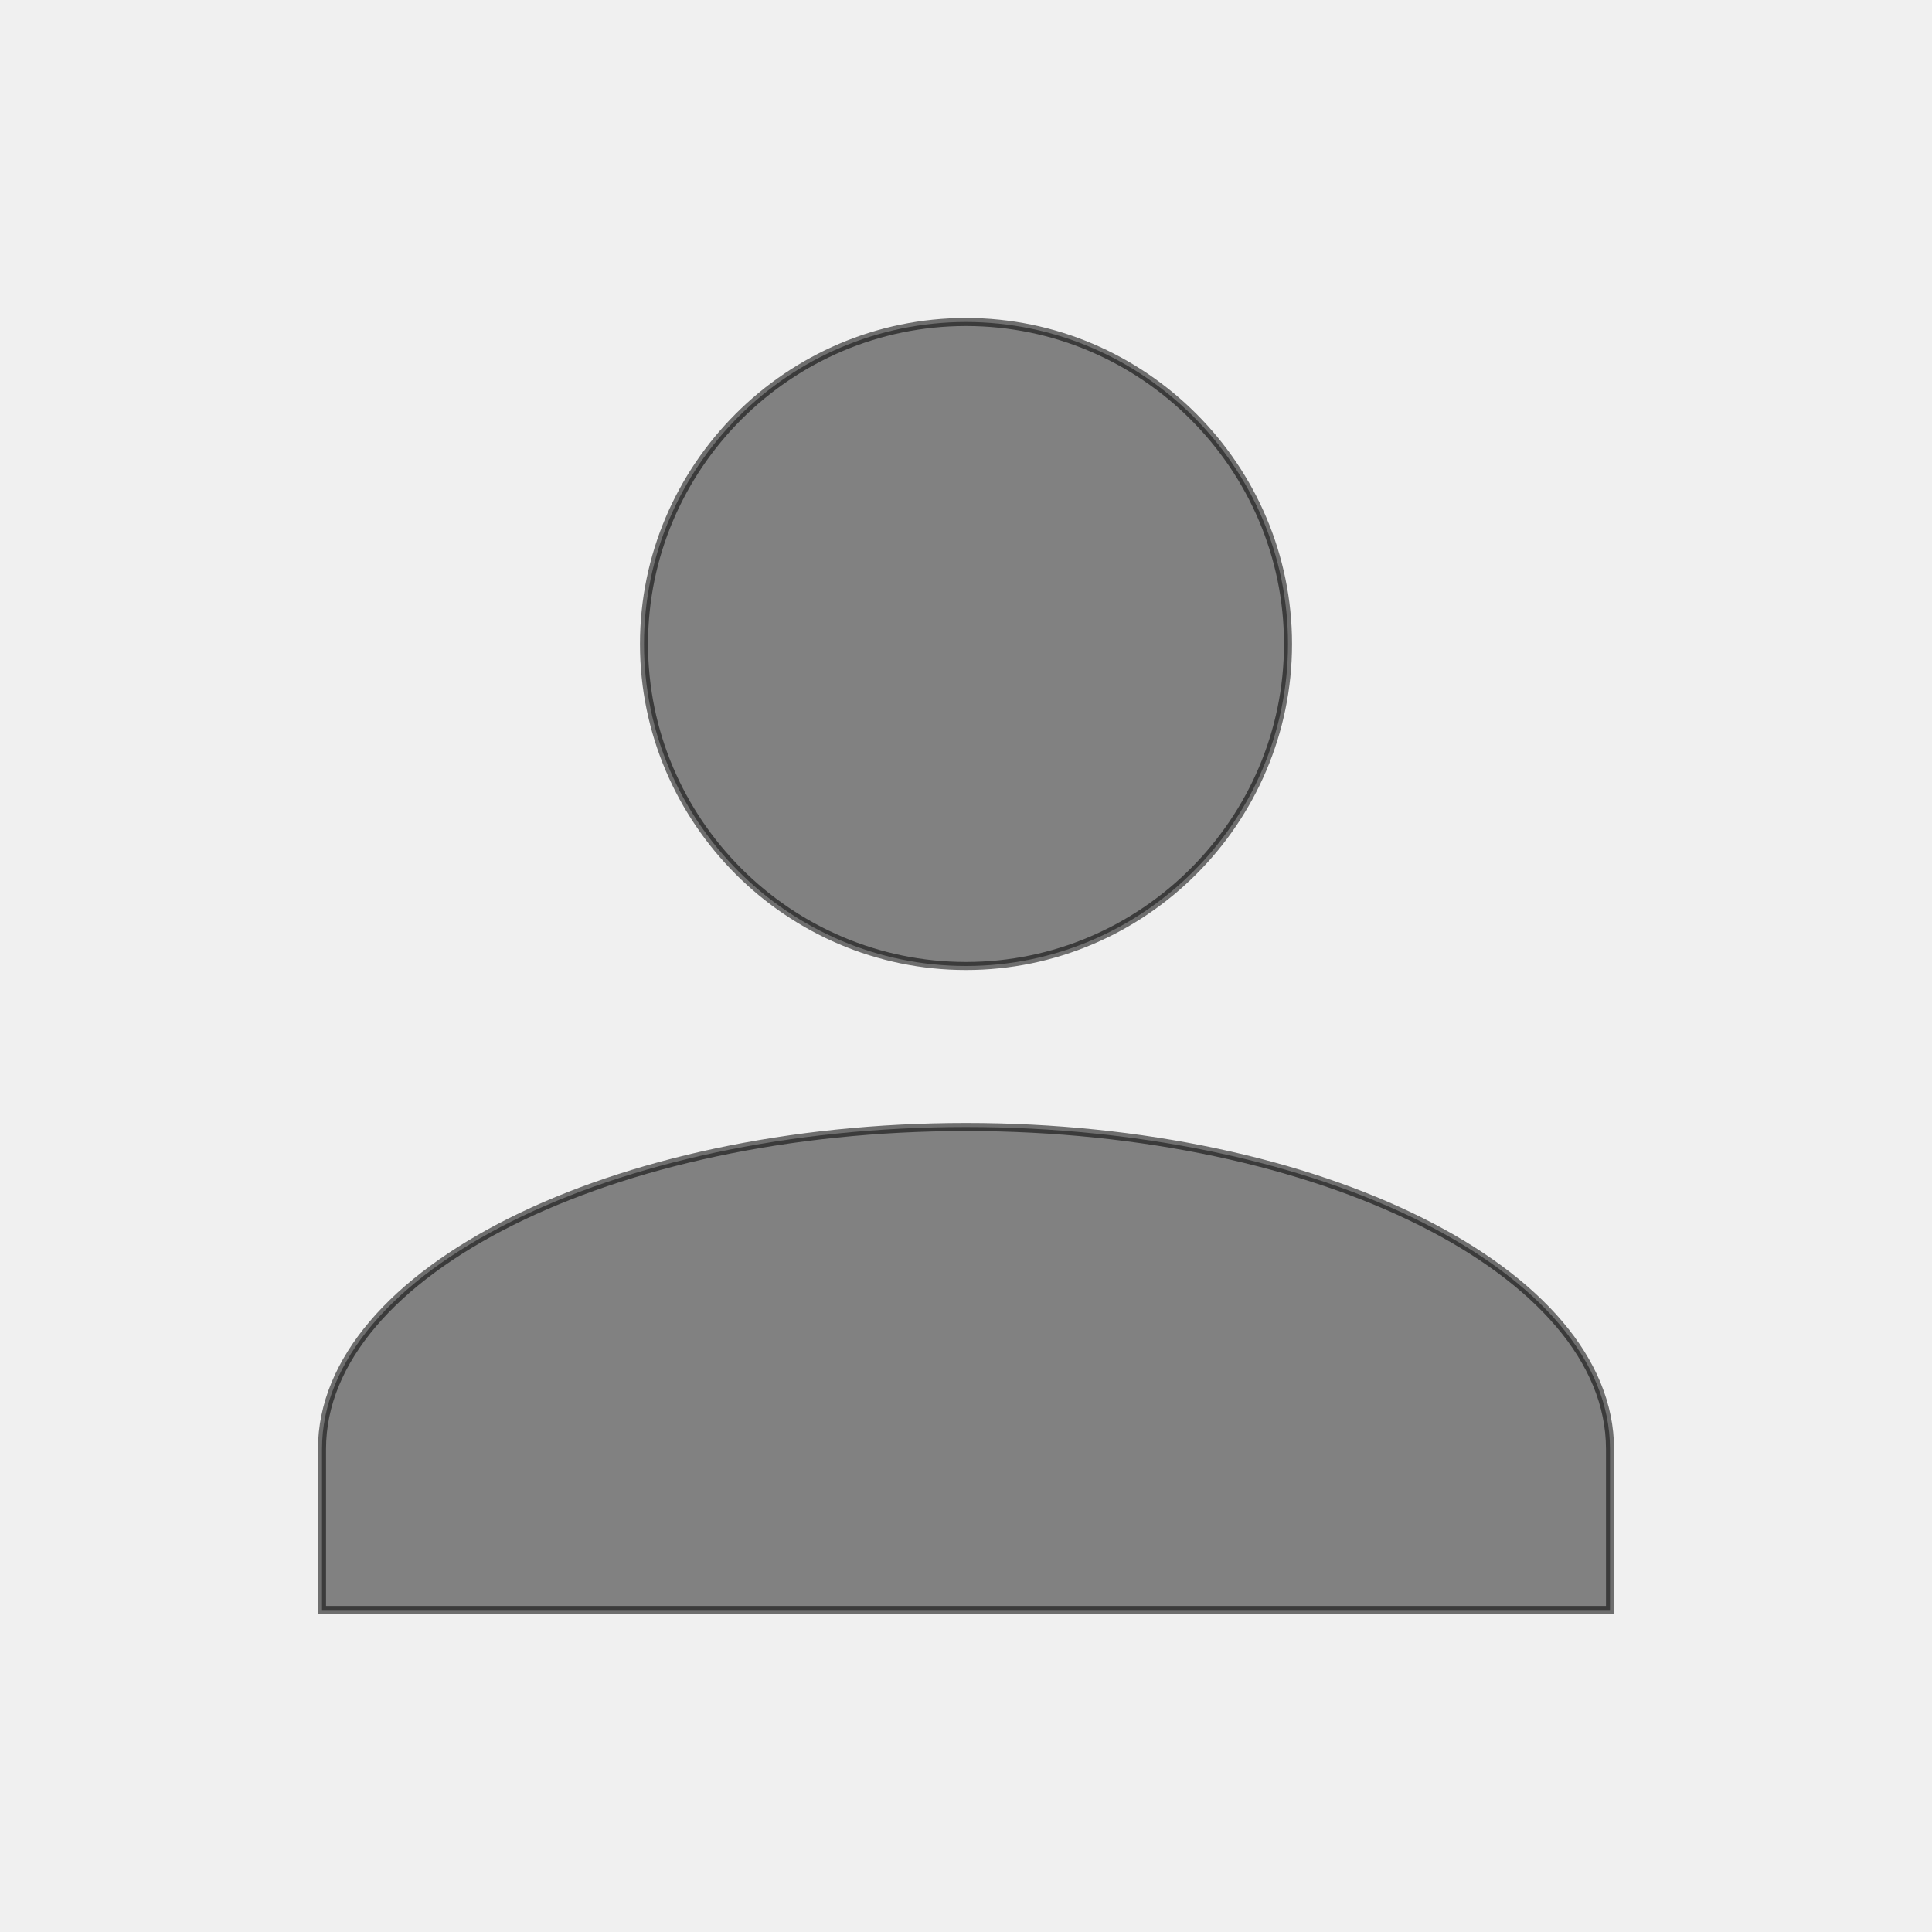
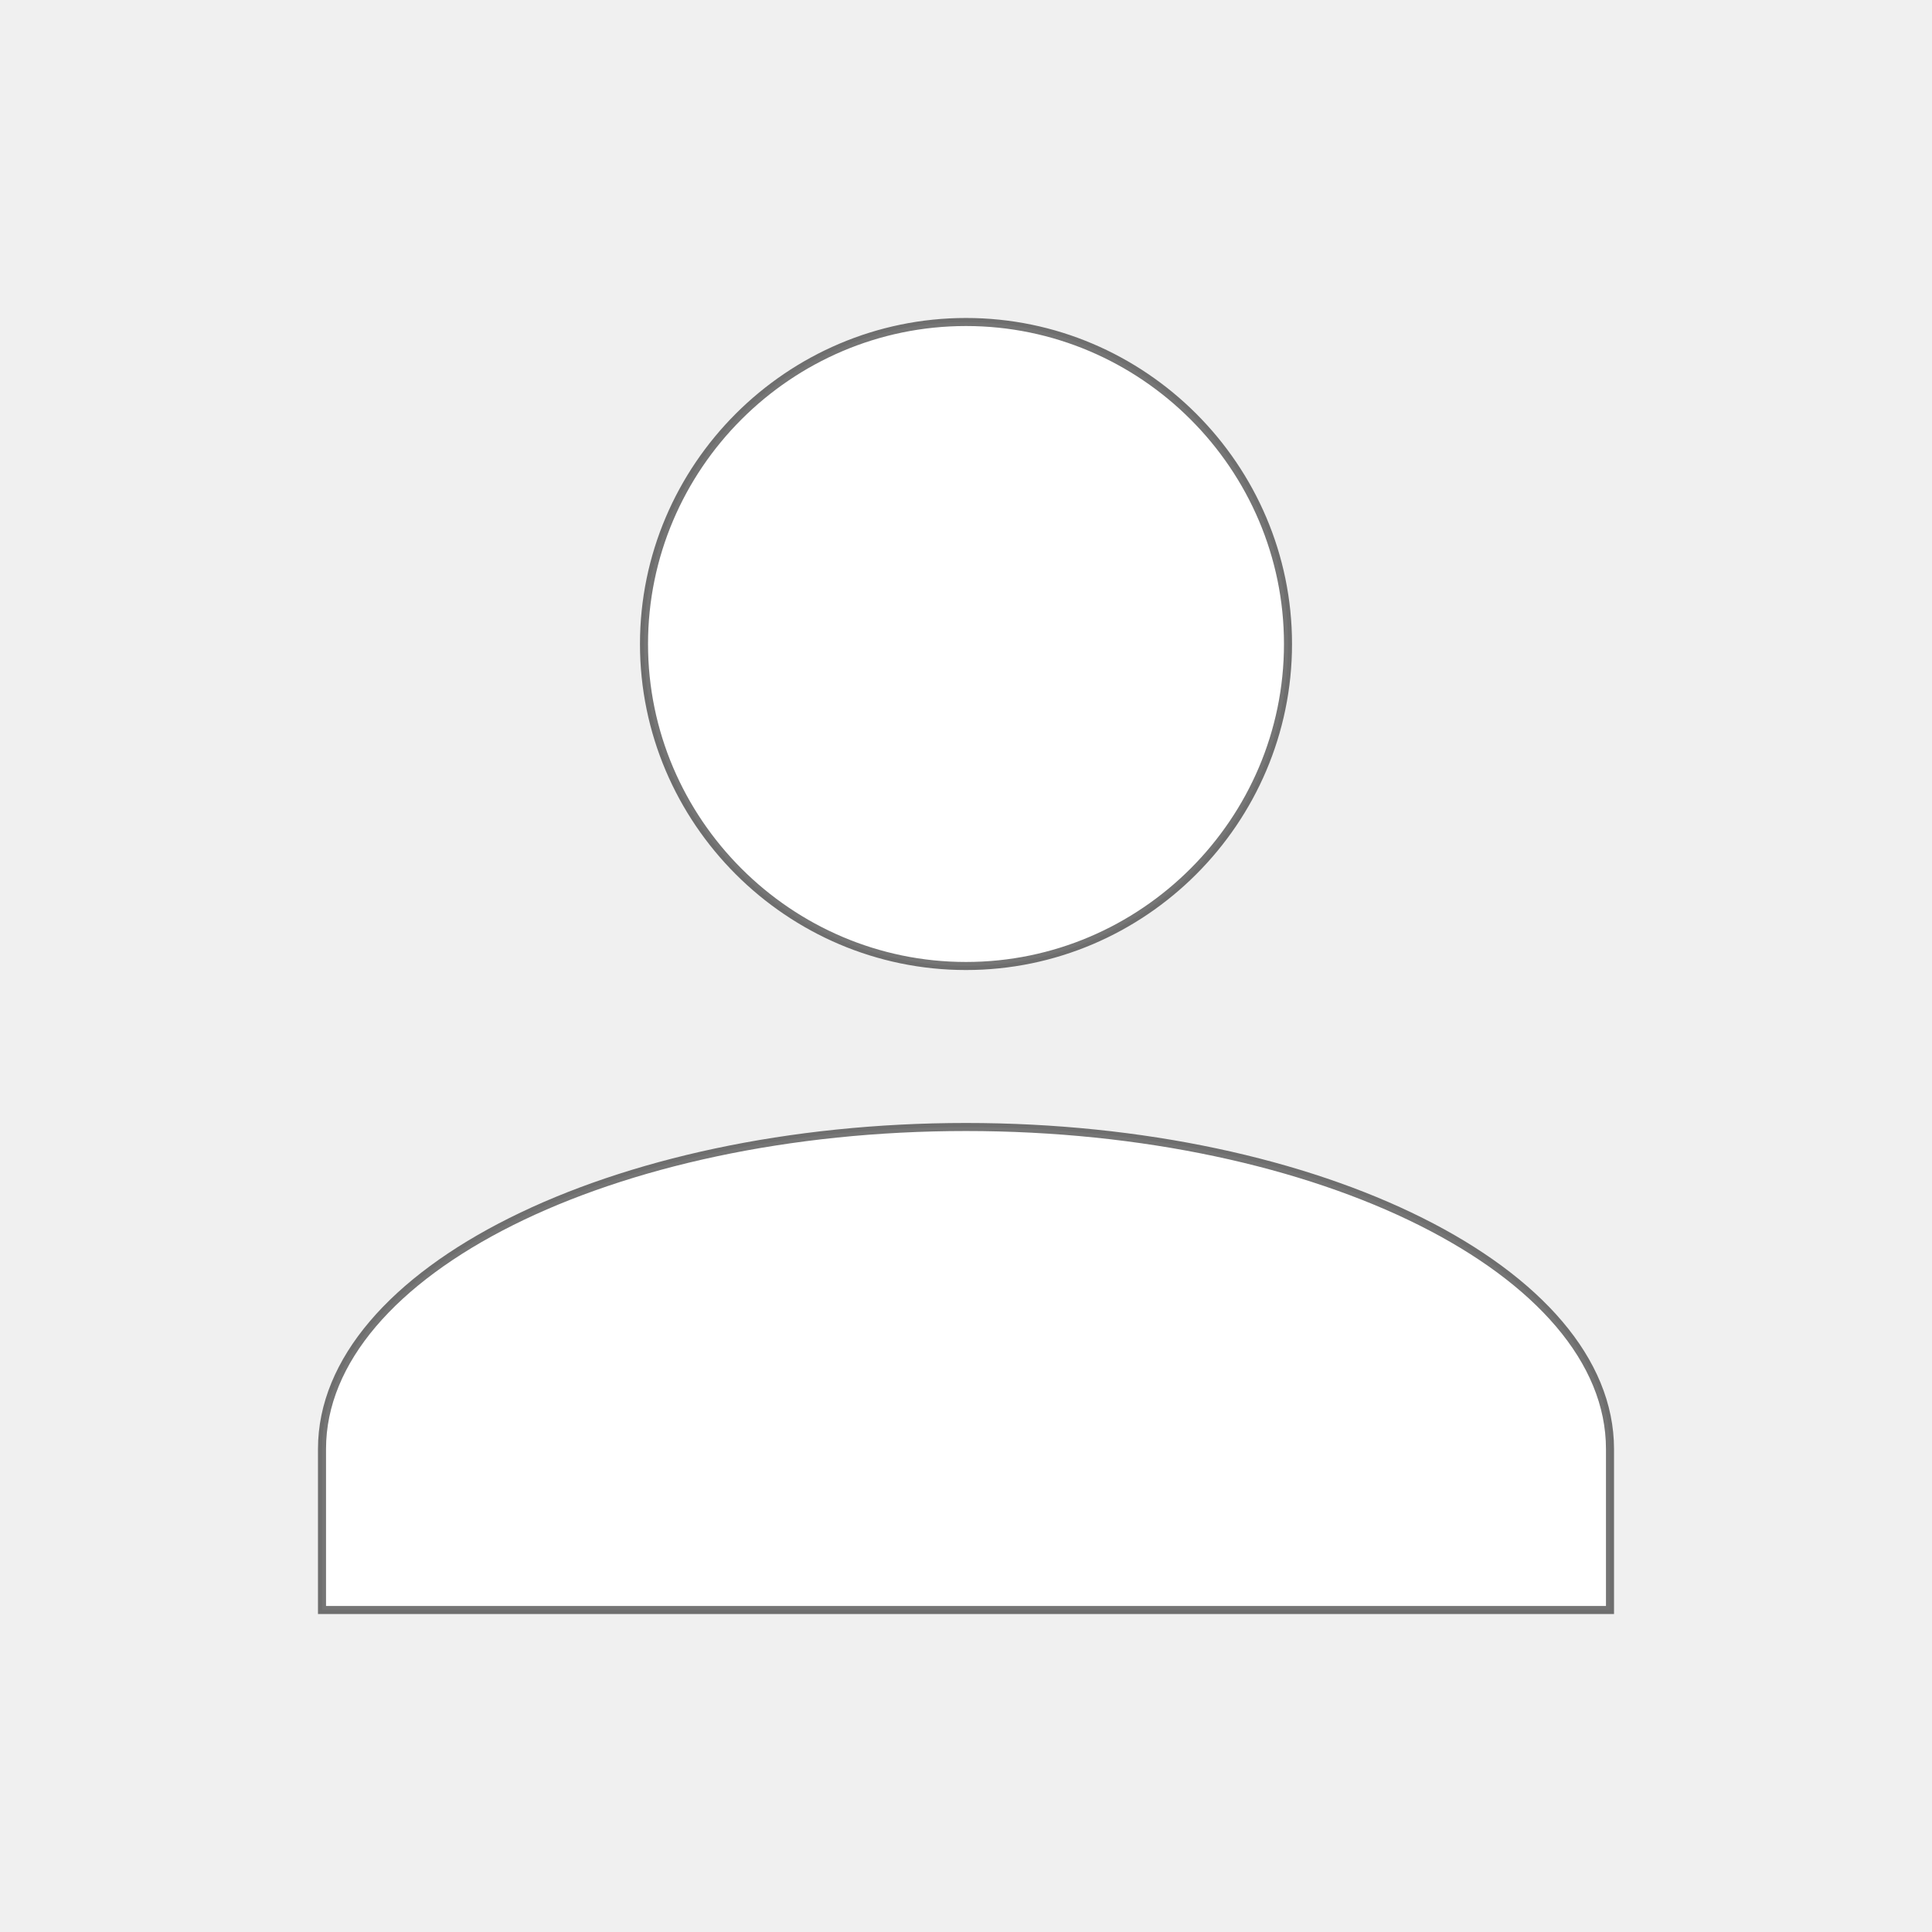
<svg xmlns="http://www.w3.org/2000/svg" version="1.1" id="Layer_1" x="0px" y="0px" viewBox="0 0 24 24" style="enable-background:new 0 0 24 24;" xml:space="preserve">
  <style type="text/css">
- 	.st0{fill:#818181;stroke:#0000008a;stroke-width:0.1;stroke-miterlimit:10;}
+ 	.st0{fill:#fff;stroke:#0000008a;stroke-width:0.1;stroke-miterlimit:10;}
</style>
  <path class="st0" d="M12,4c2.2,0,4,1.8,4,4s-1.8,4-4,4s-4-1.8-4-4S9.8,4,12,4 M12,14c4.4,0,8,1.8,8,4v2H4v-2C4,15.8,7.6,14,12,14z" />
</svg>
